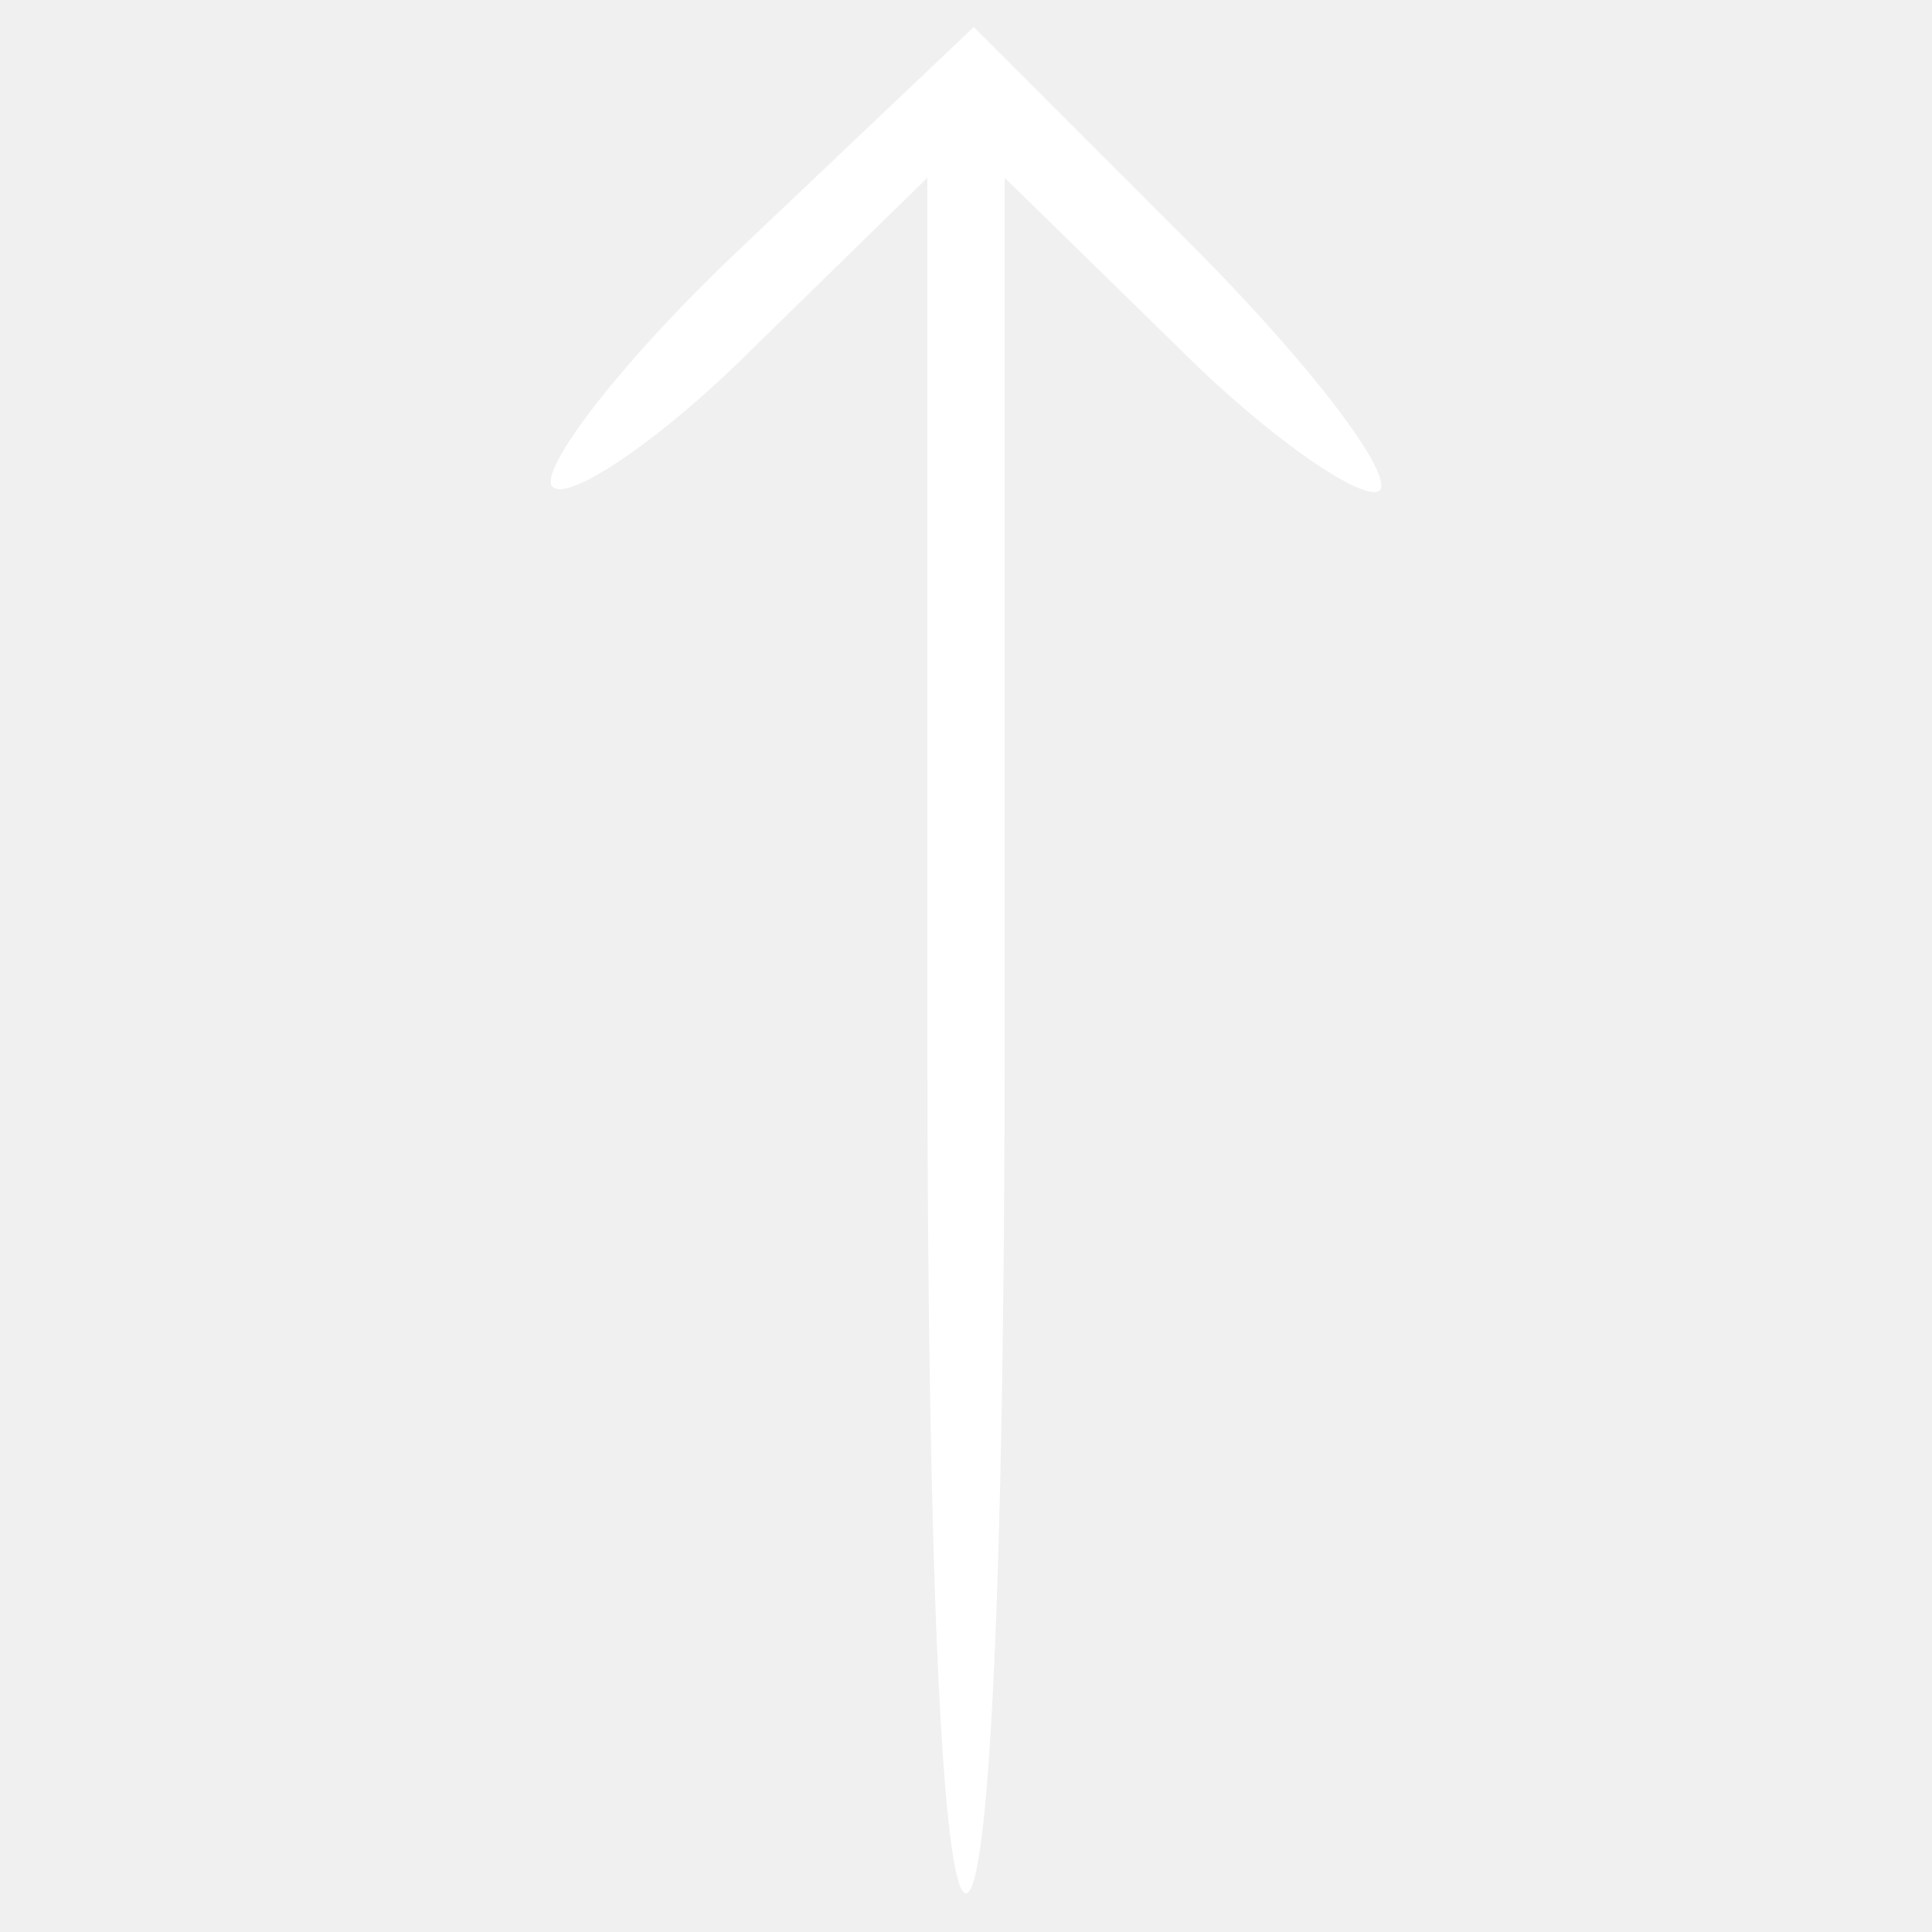
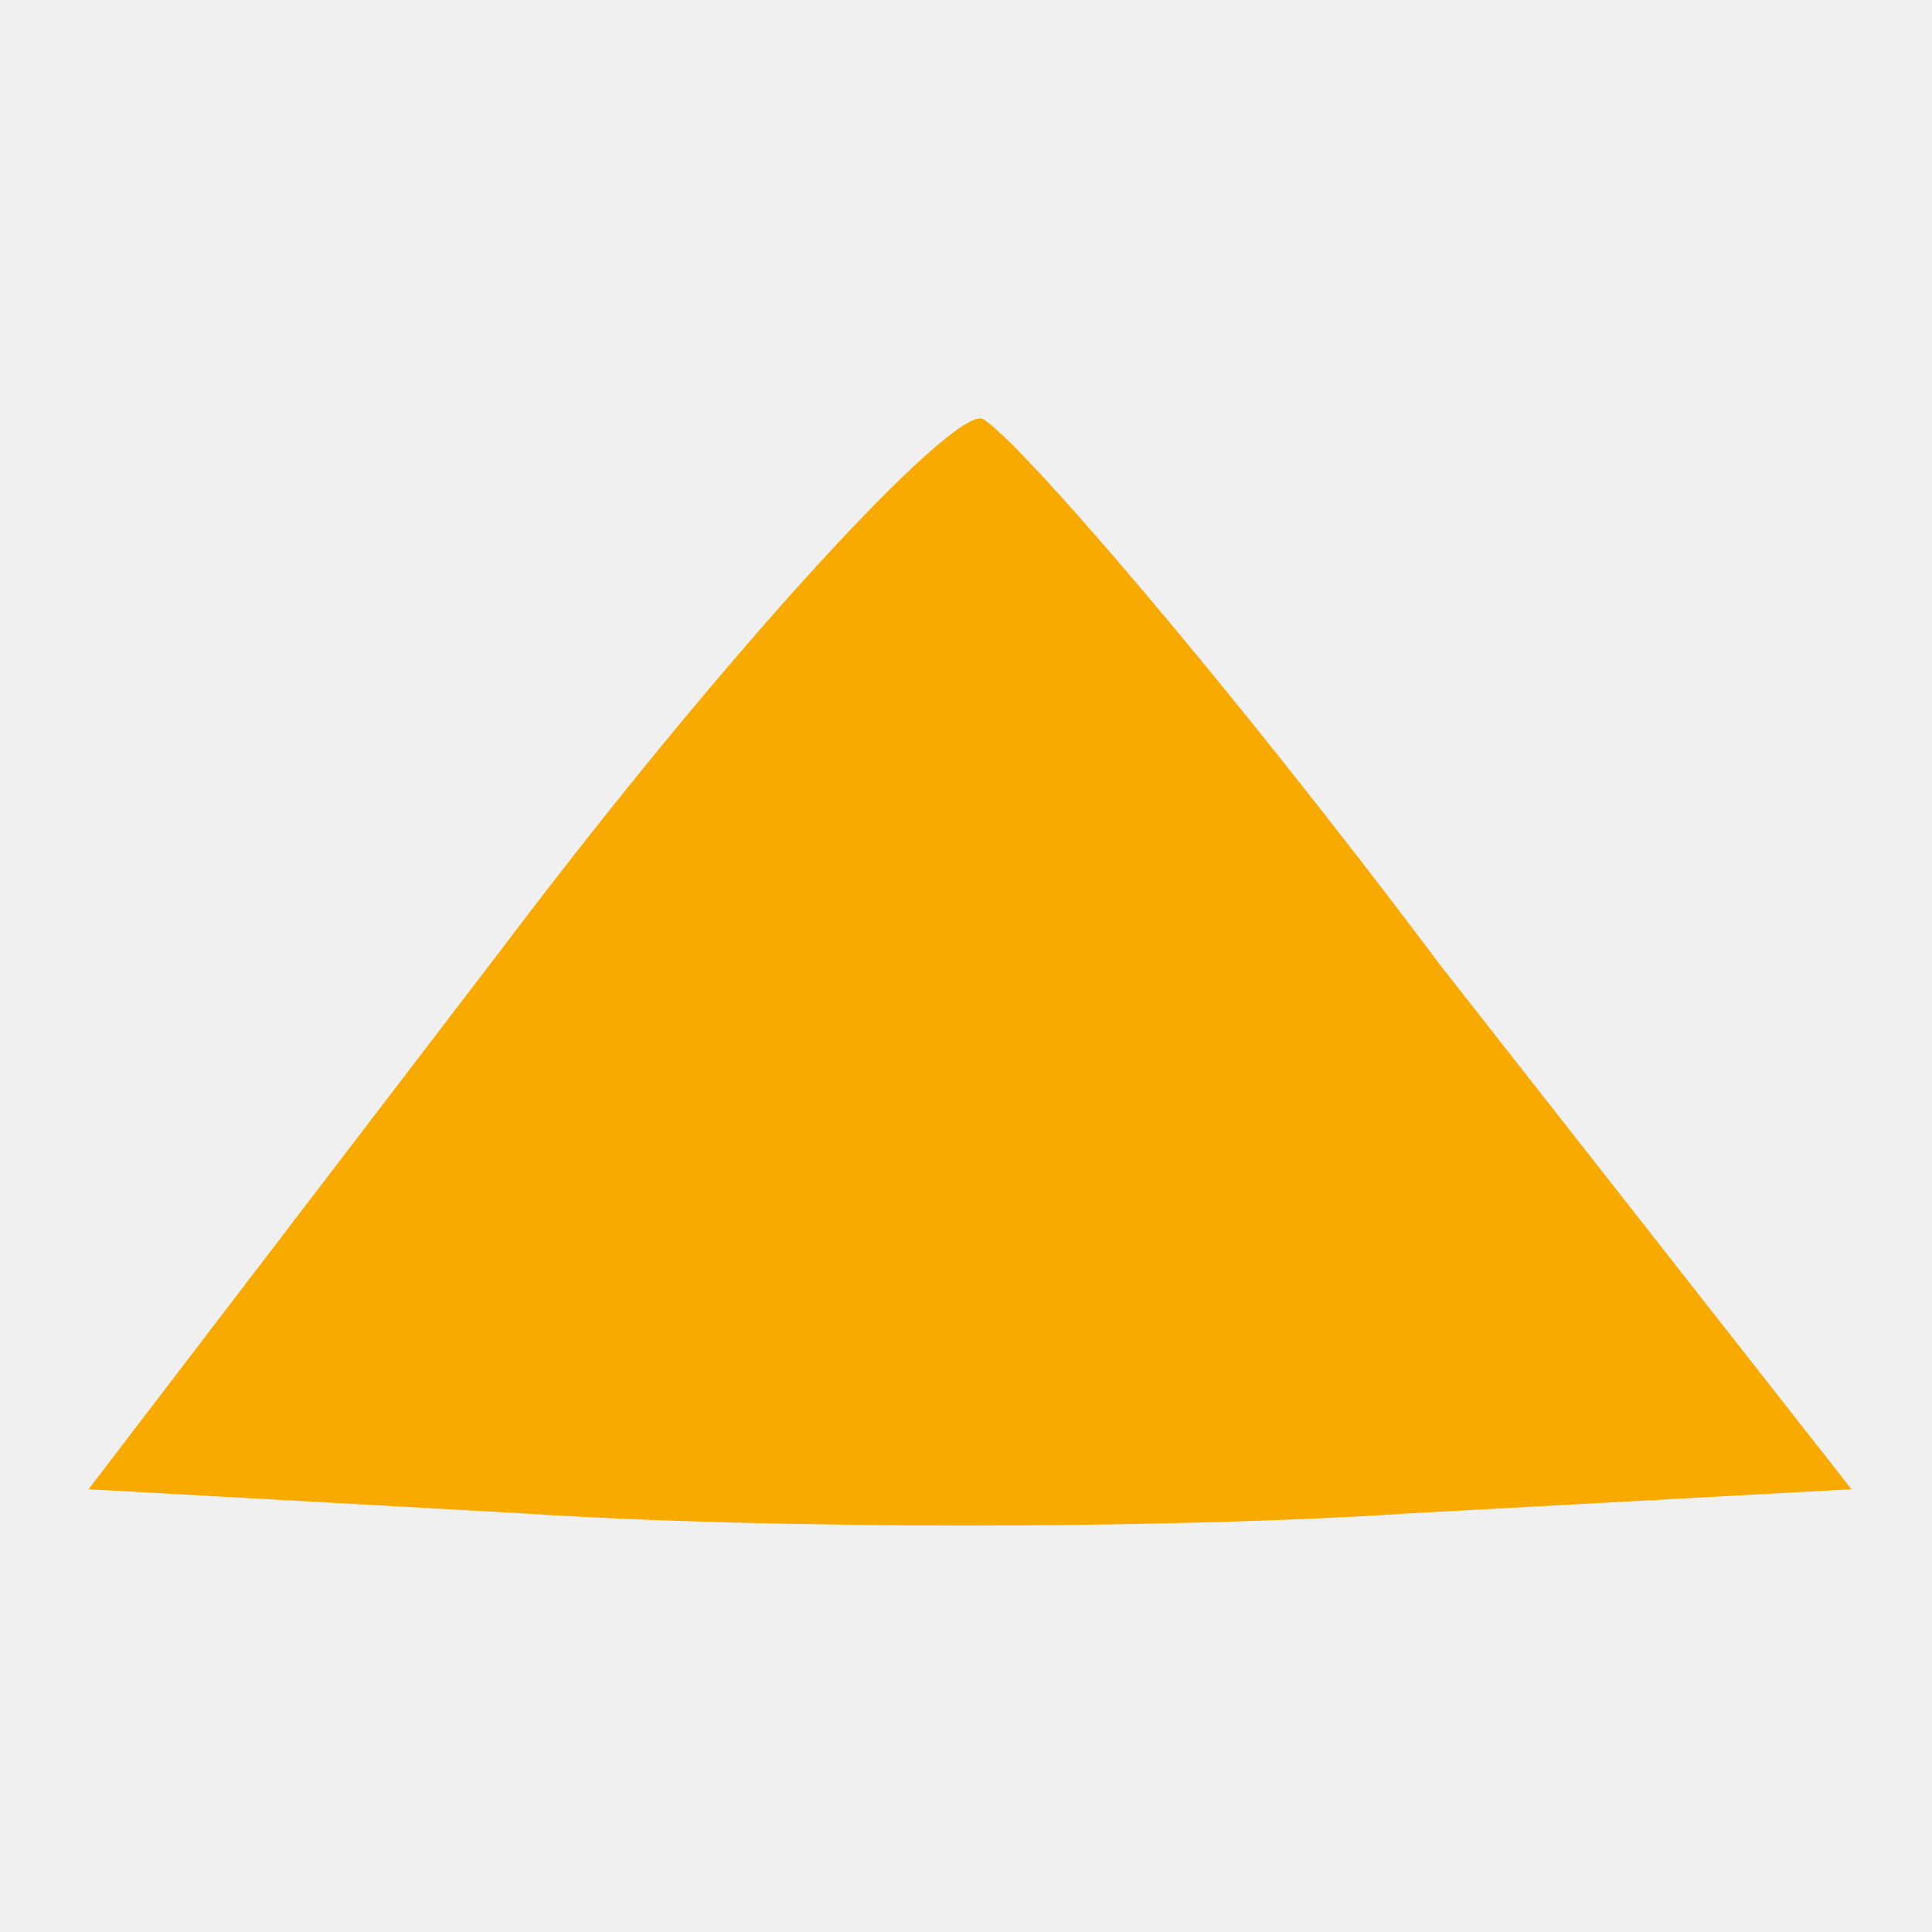
- <svg xmlns="http://www.w3.org/2000/svg" version="1.0" width="20pt" height="20pt" viewBox="0 0 50 50" preserveAspectRatio="xMidYMid meet">
-   <g transform="translate(0,50) scale(0.1,-0.1)" fill="#FFF" stroke="none">
-     <path d="M193 437 c-32 -30 -54 -59 -50 -63 4 -4 28 12 52 36 l45 44 0 -222 c0 -141 4 -222 10 -222 6 0 10 81 10 222 l0 222 45 -44 c24 -24 48 -40 52 -37 4 4 -18 33 -49 64 l-56 56 -59 -56z" />
+ <svg xmlns="http://www.w3.org/2000/svg" version="1.0" width="24pt" height="24pt" viewBox="0 0 24 24" preserveAspectRatio="xMidYMid meet">
+   <g transform="translate(0,24) scale(0.1,-0.1)" fill="#f8aa01" stroke="none">
+     <path d="M63 123 l-52 -68 54 -3 c30 -2 80 -2 110 0 l55 3 -51 65 c-27 36 -53 66 -57 68 -4 1 -31 -28 -59 -65z" />
  </g>
</svg>
